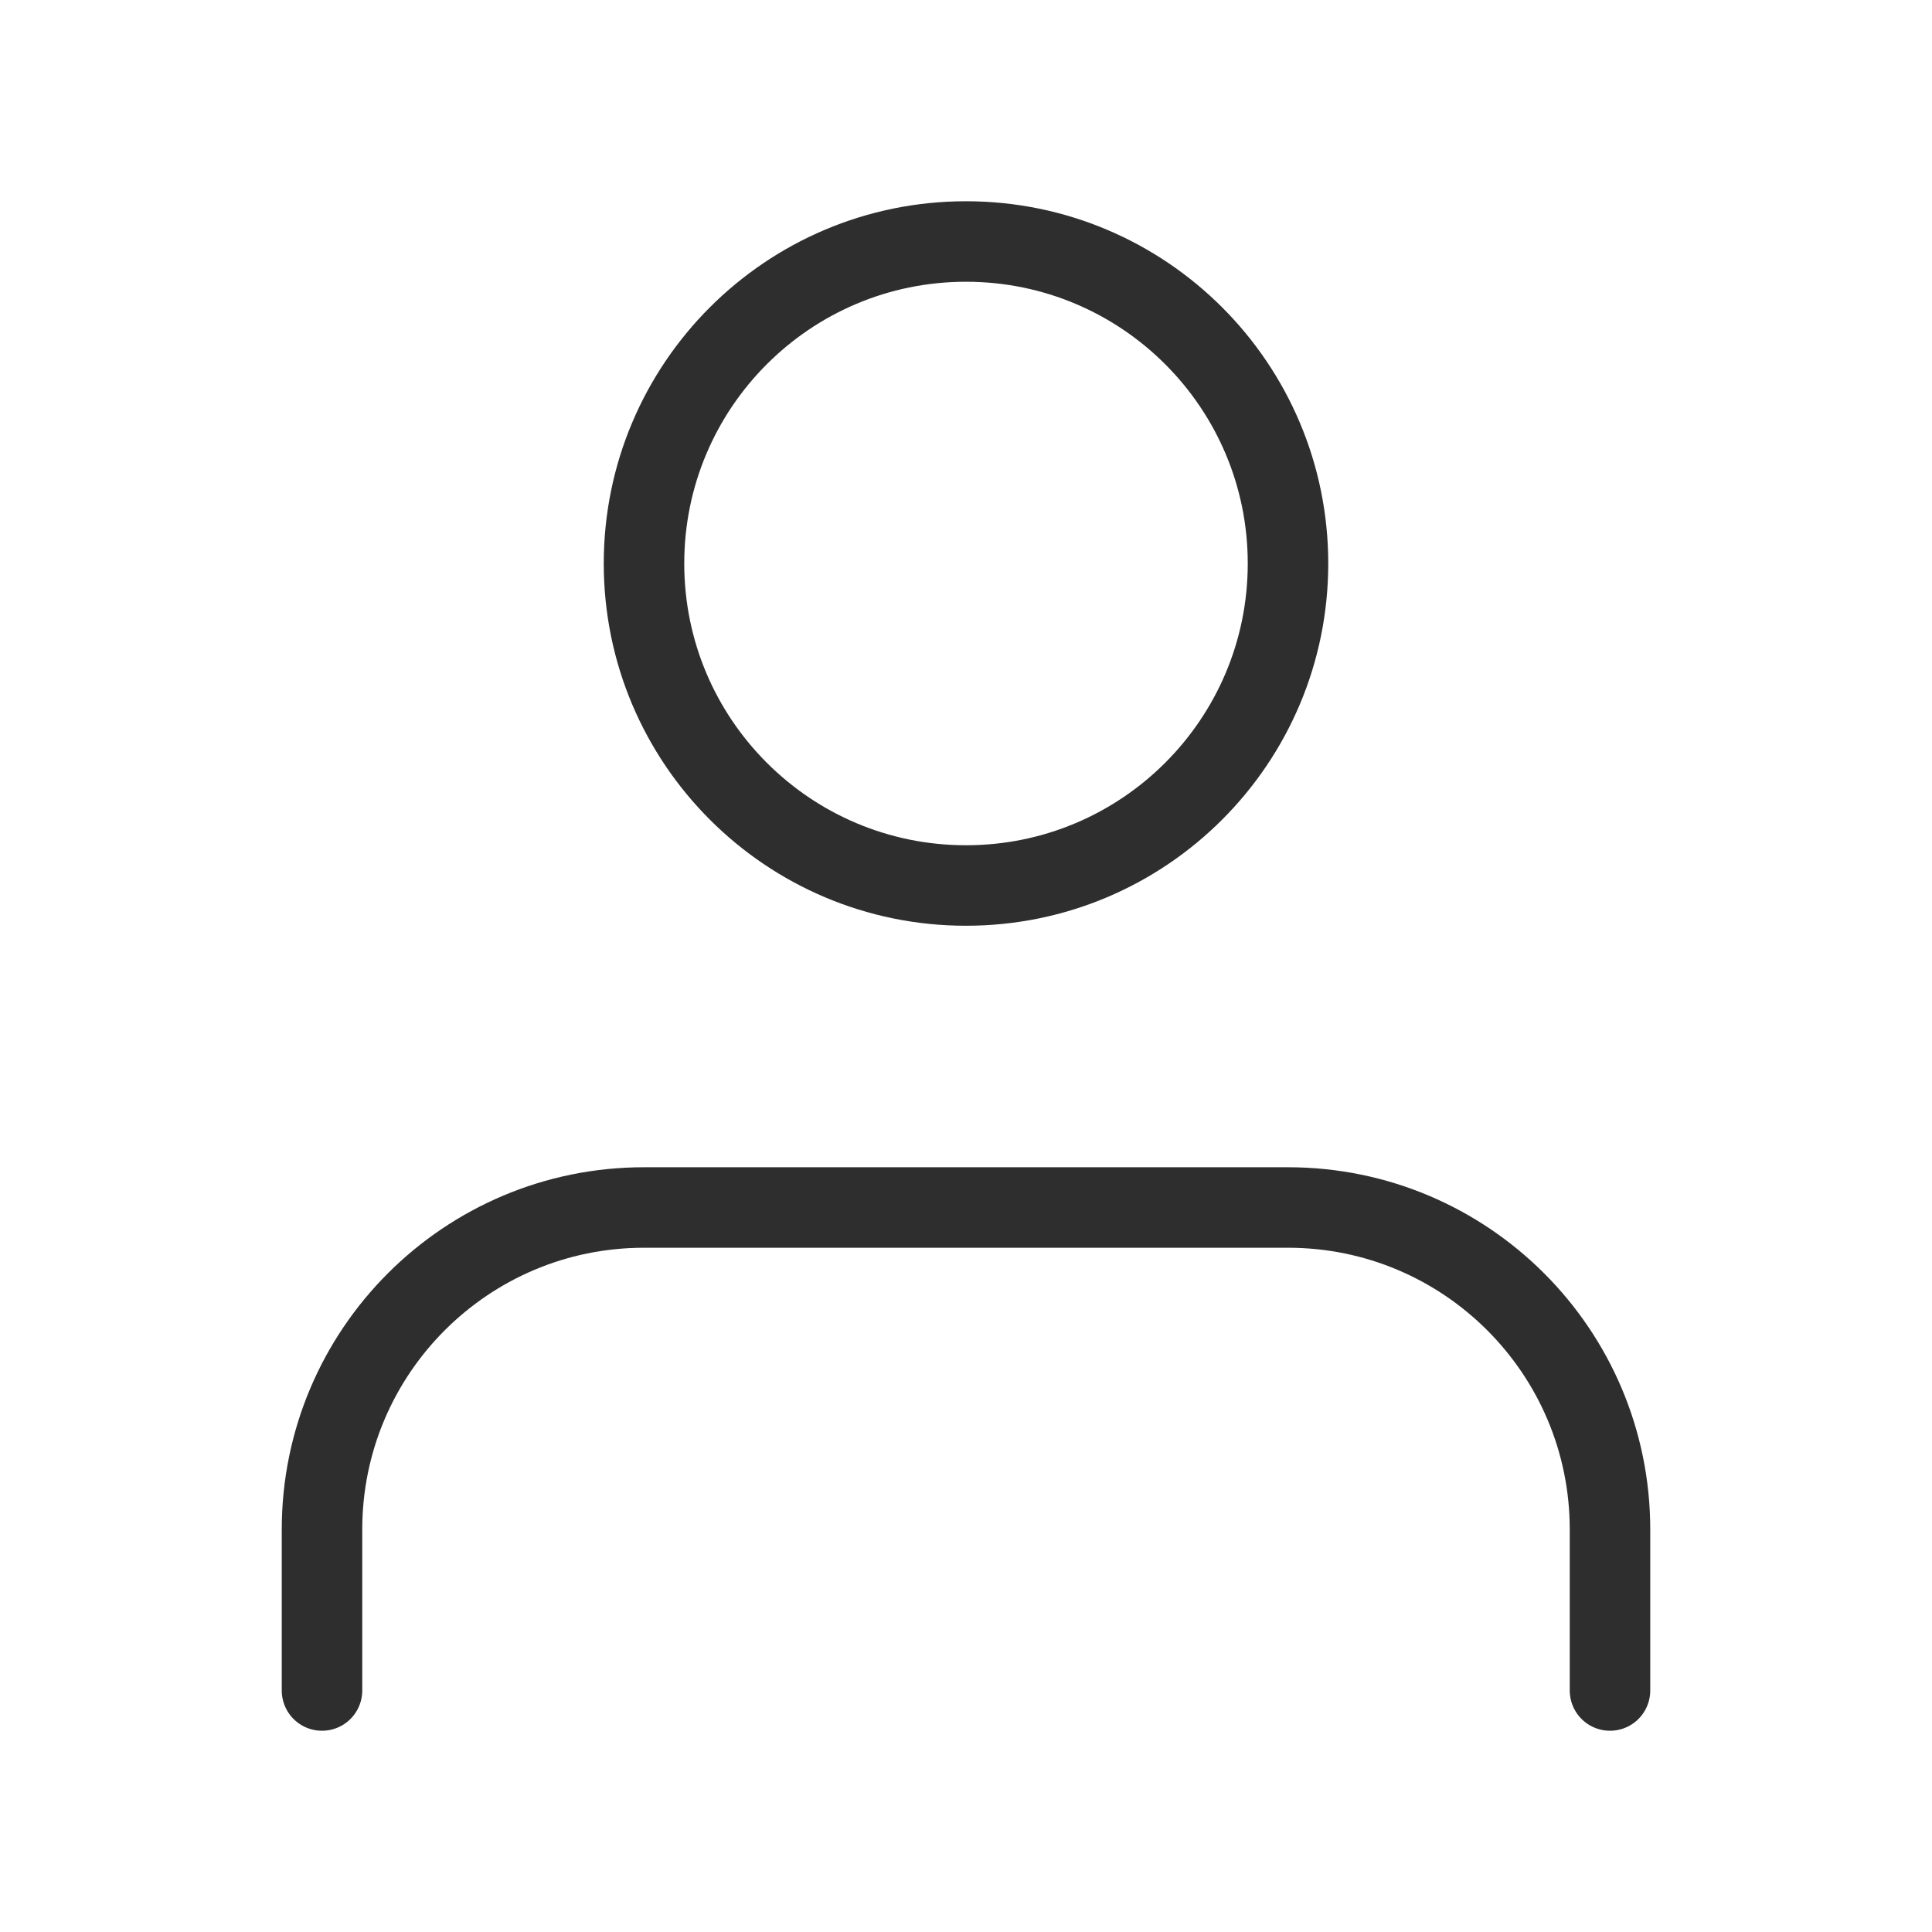
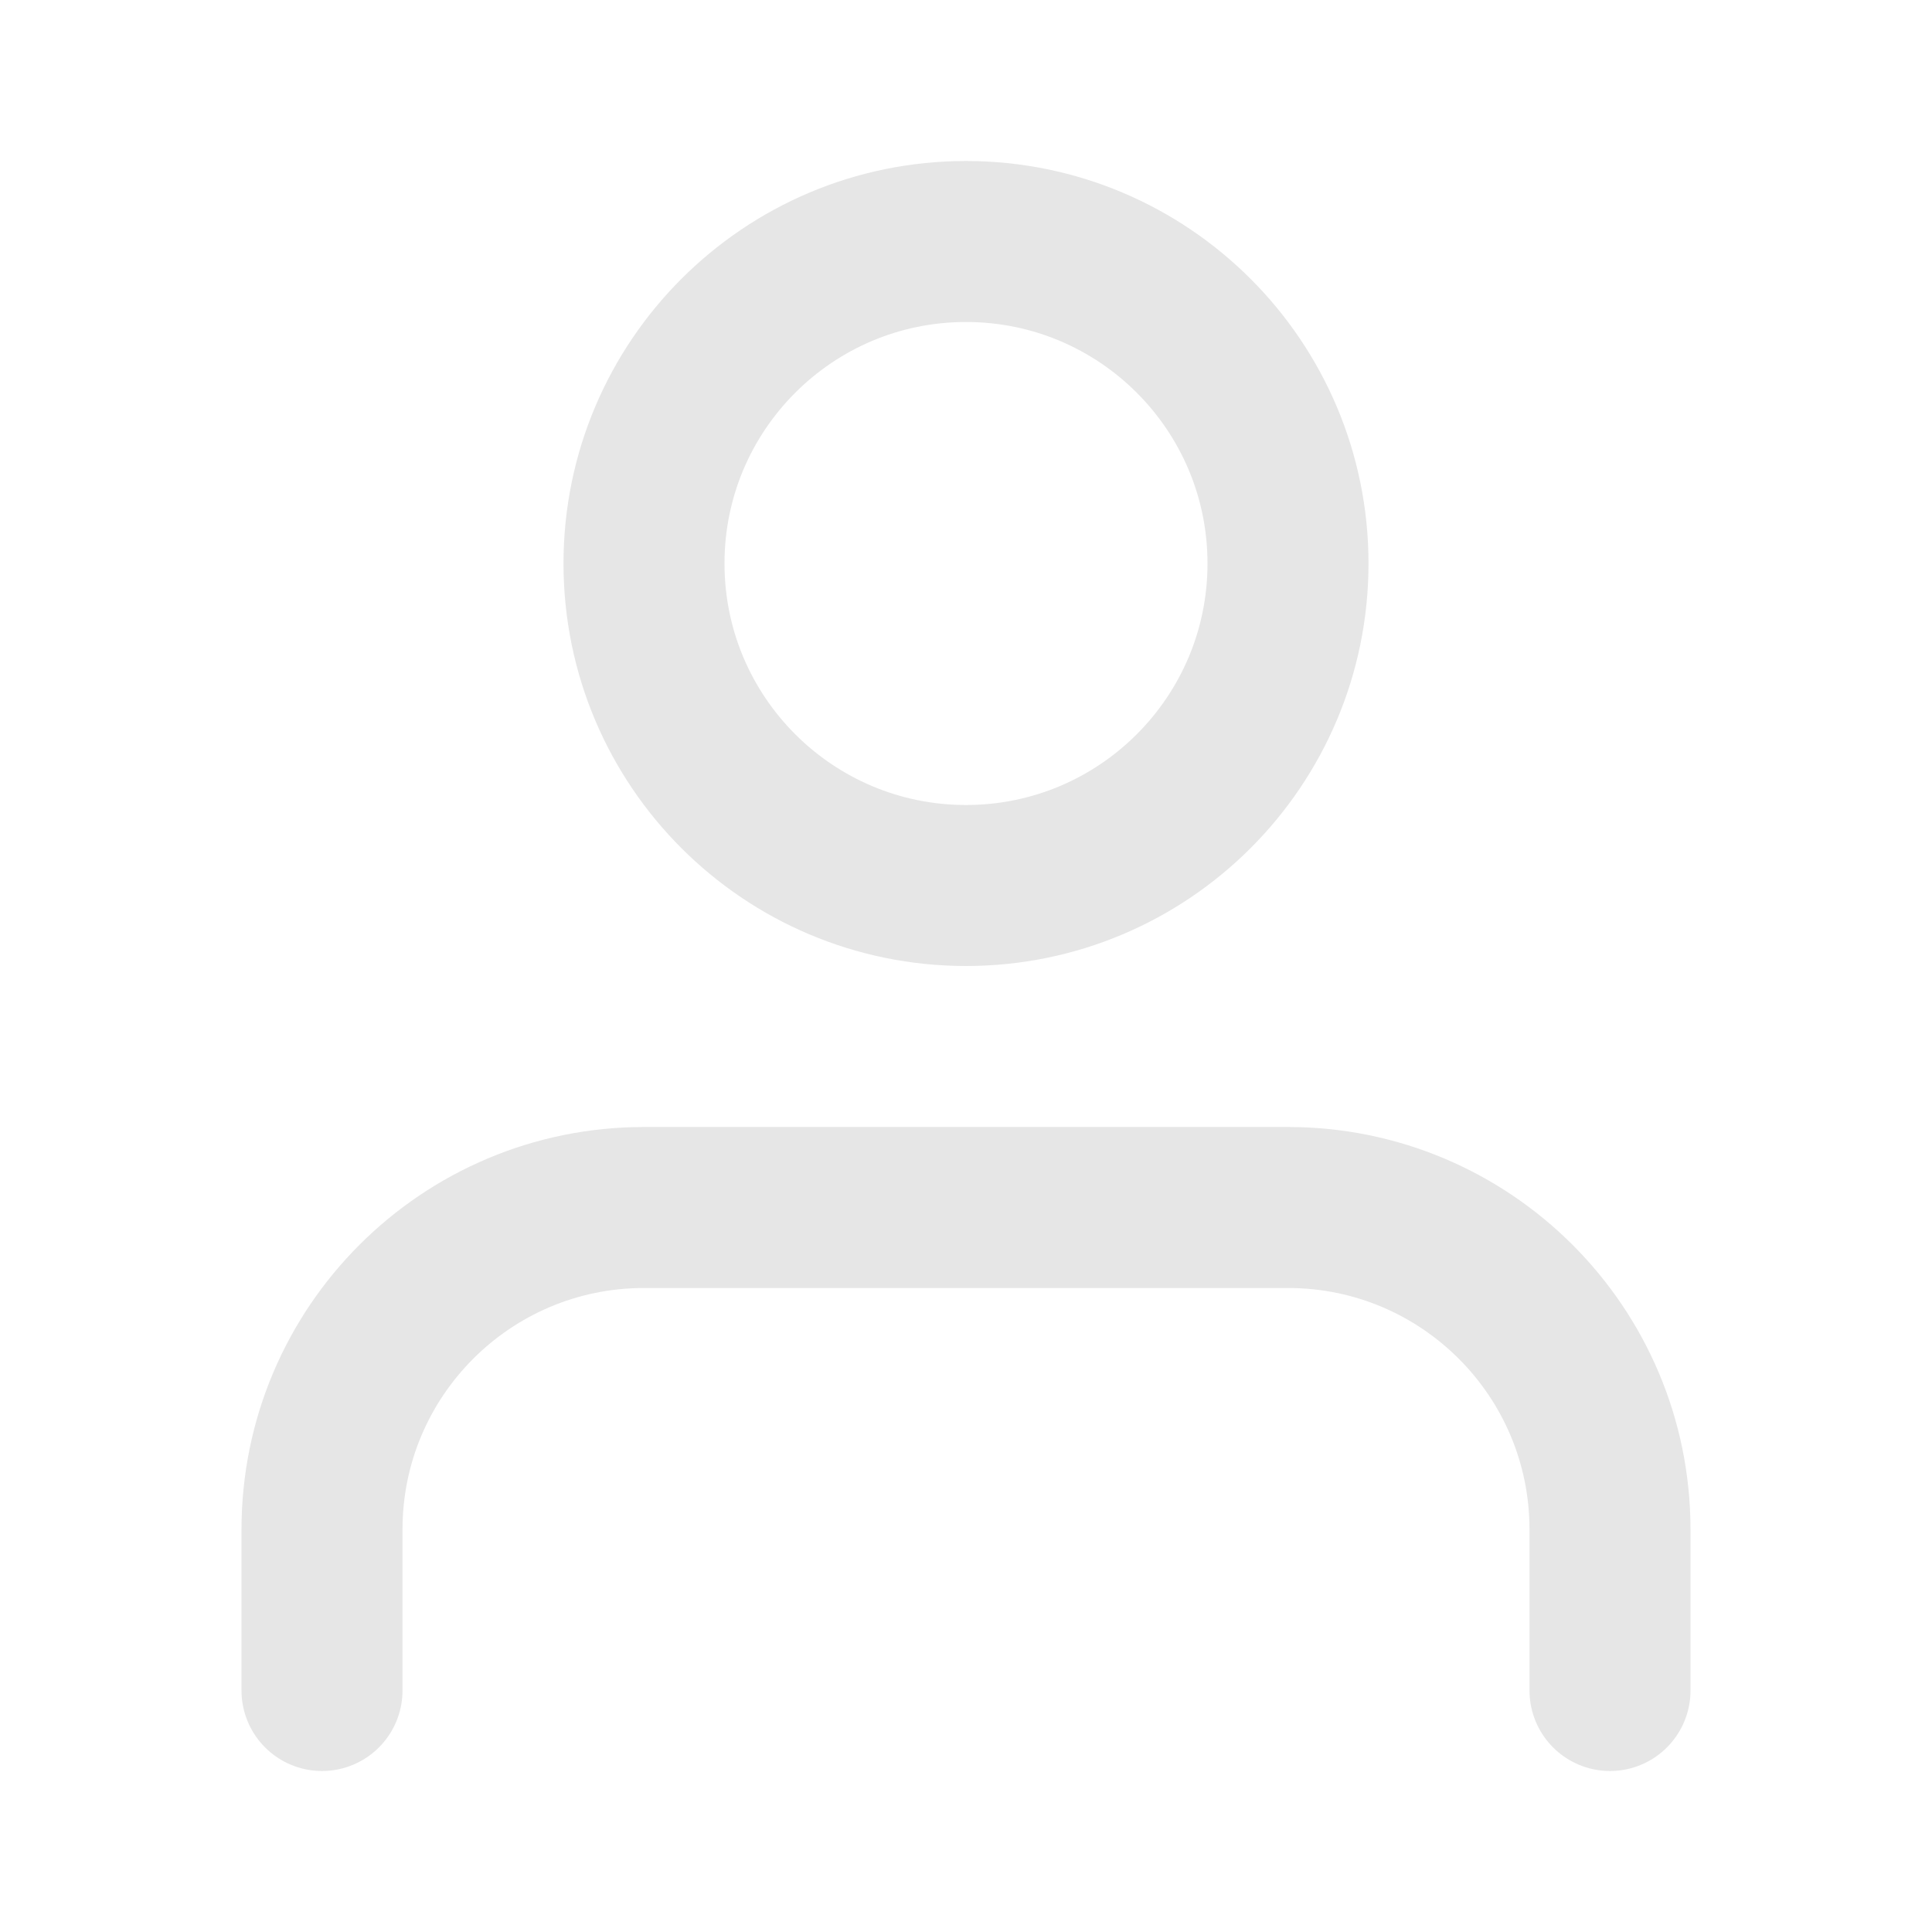
- <svg xmlns="http://www.w3.org/2000/svg" width="16" height="16" viewBox="0 0 24 24" fill="none" stroke="#2e2e2e" stroke-width="1" stroke-linecap="round" stroke-linejoin="round" class="feather feather-user">
+ <svg xmlns="http://www.w3.org/2000/svg" viewBox="0 0 24 24" fill="none" stroke="#e6e6e6" stroke-width="2" stroke-linecap="round" stroke-linejoin="round">
  <path d="M20 21v-2a4 4 0 0 0-4-4H8a4 4 0 0 0-4 4v2" />
  <circle cx="12" cy="7" r="4" />
</svg>
